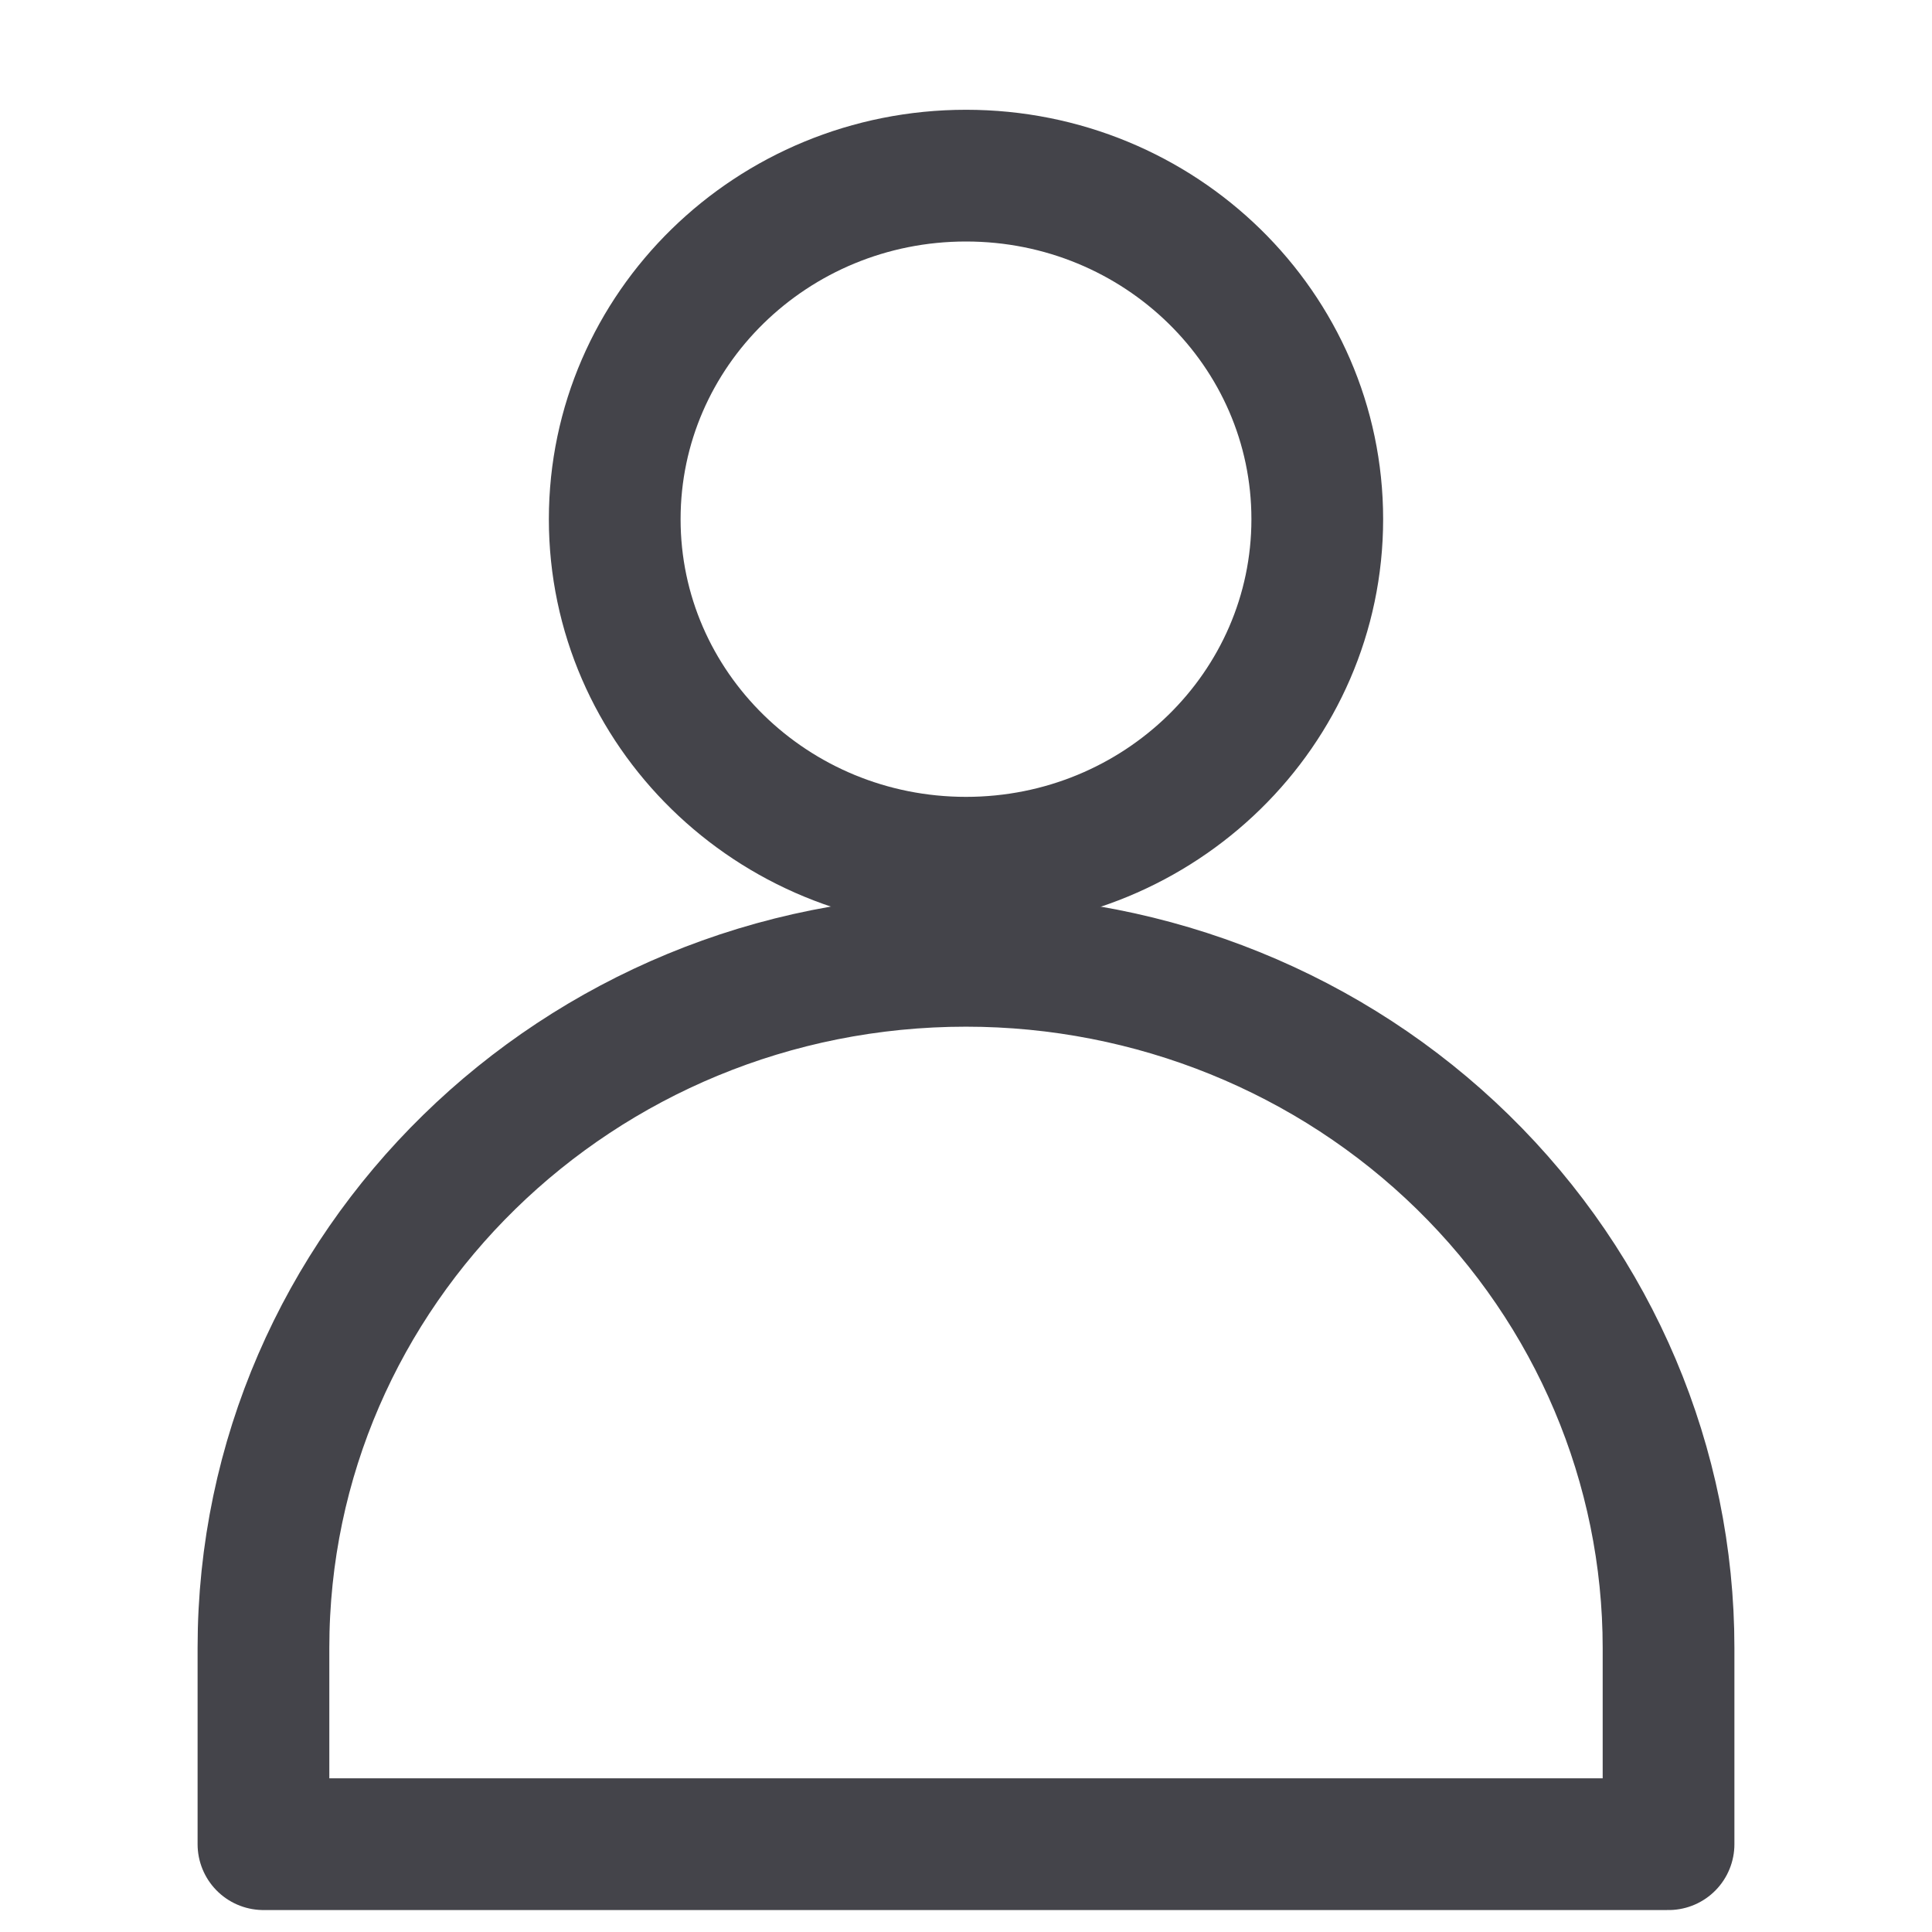
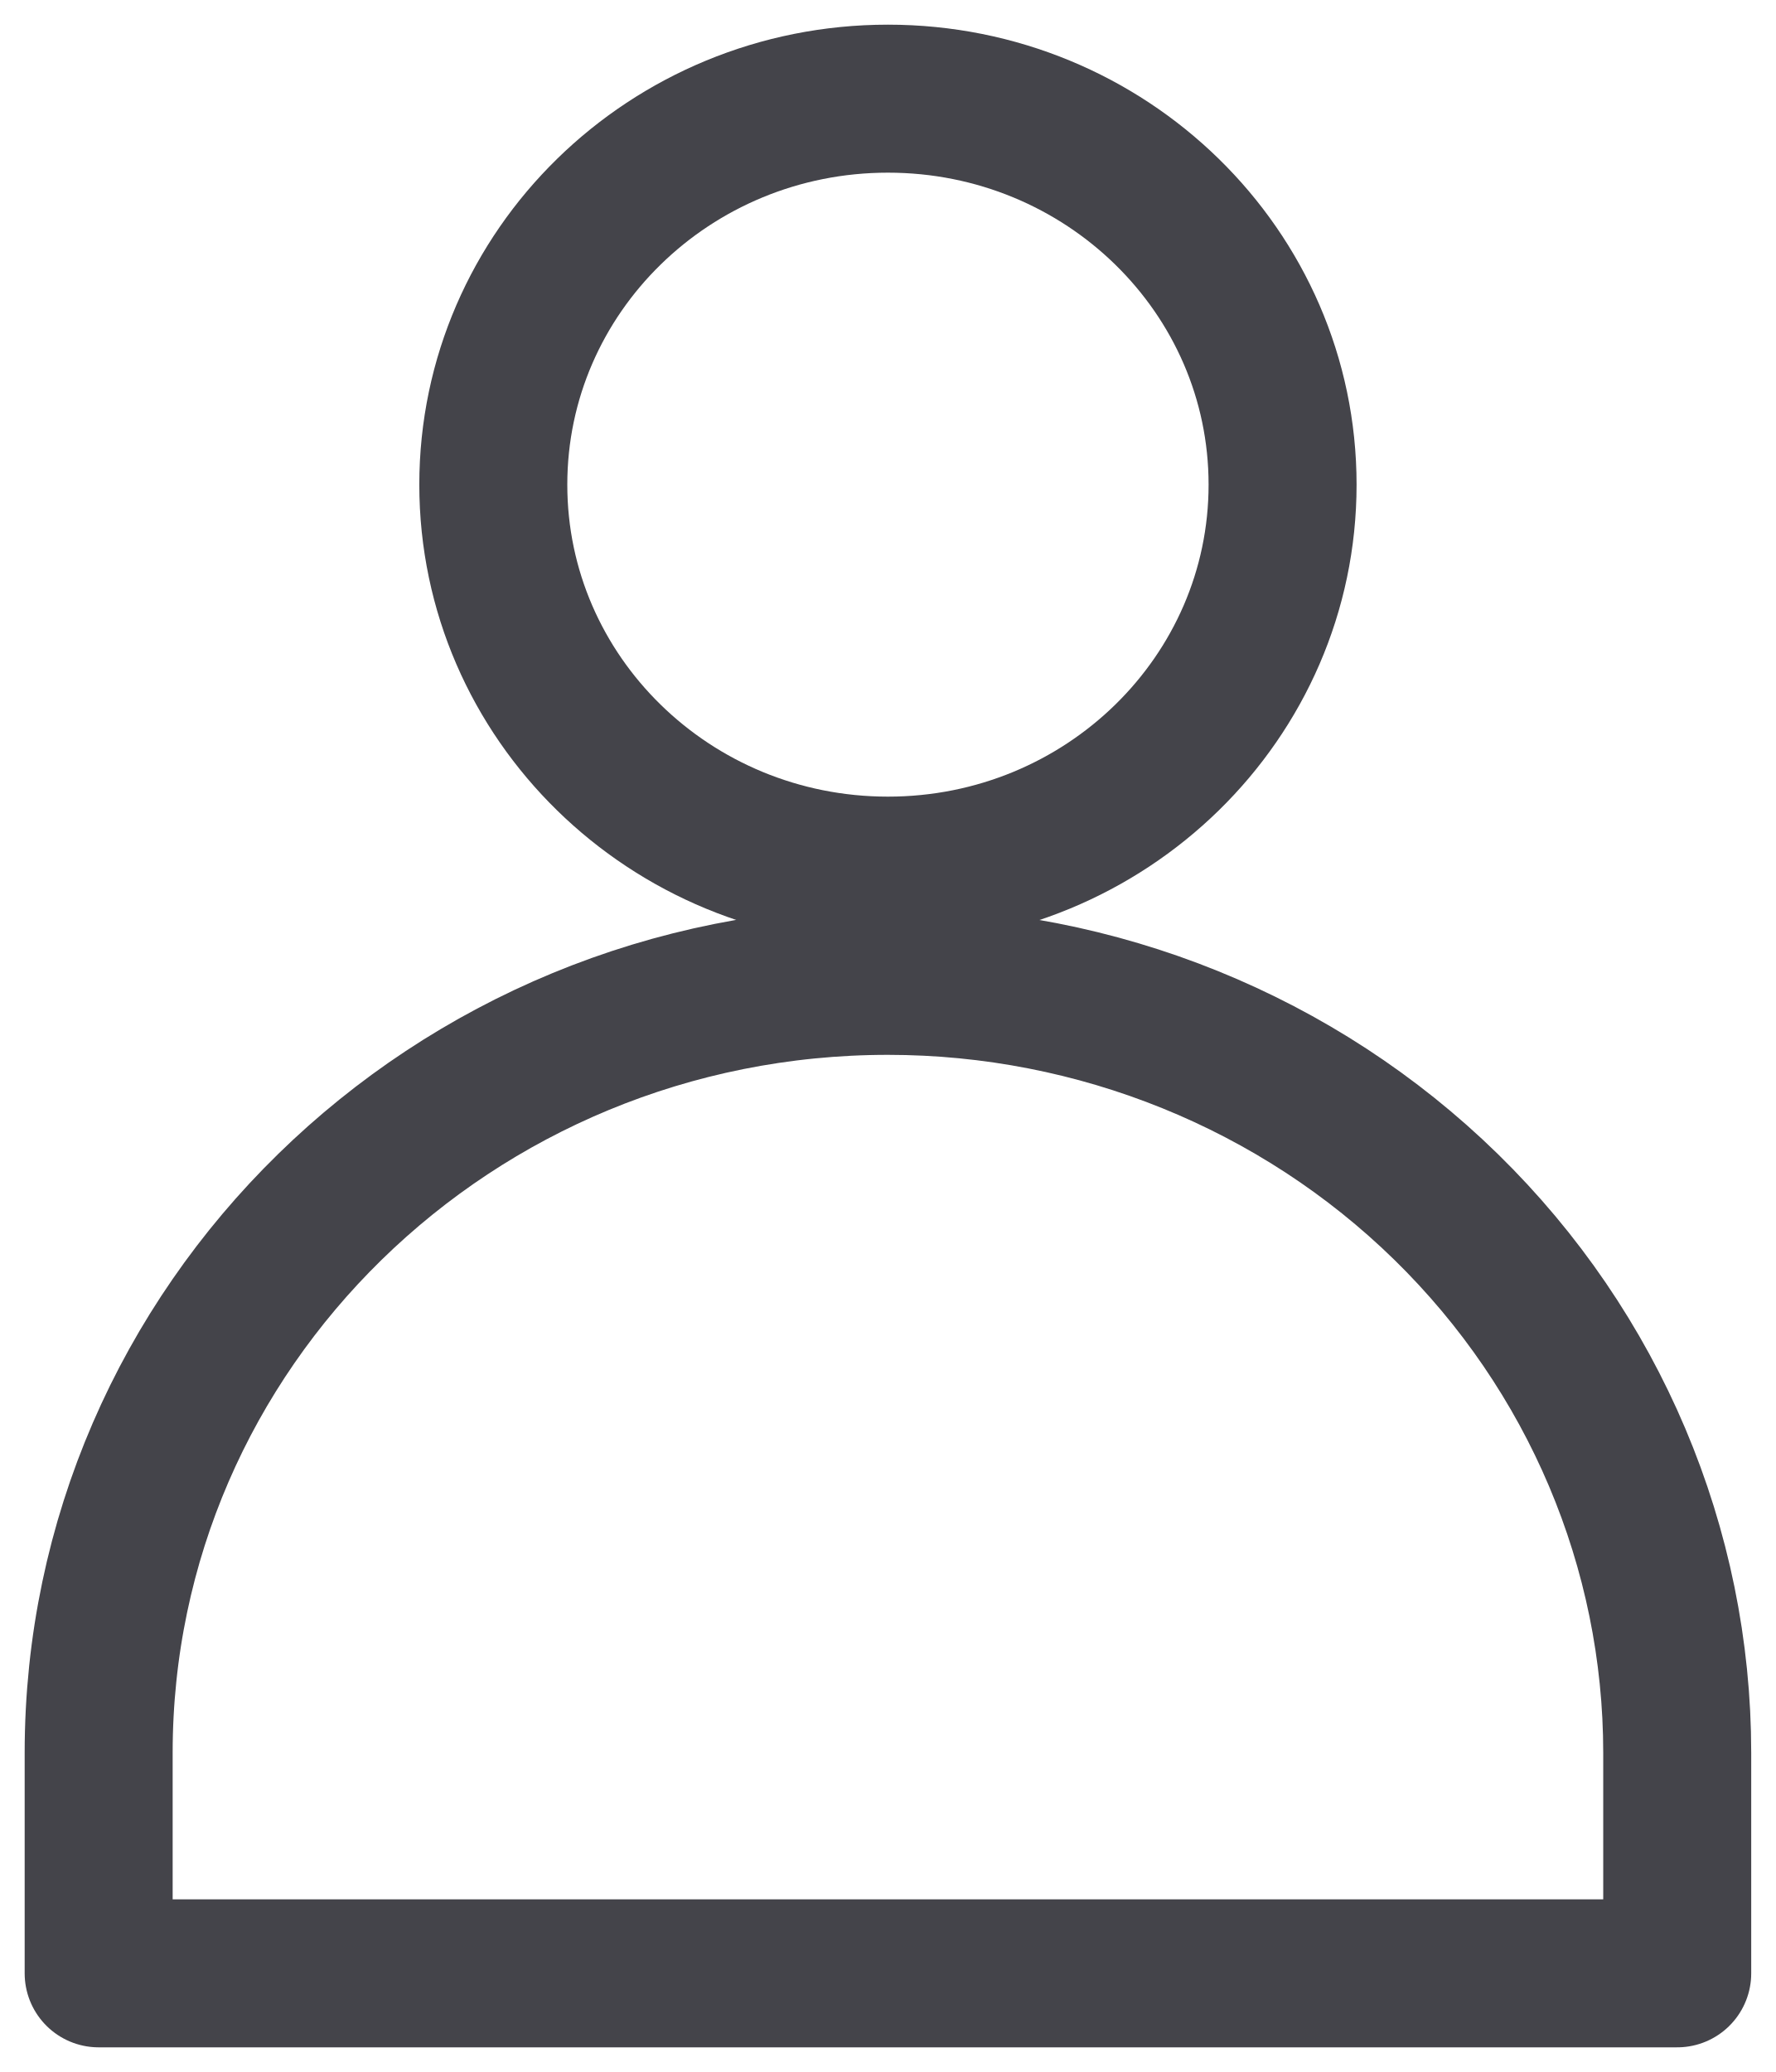
- <svg xmlns="http://www.w3.org/2000/svg" width="22" height="22" viewBox="0 0 22 22" fill="none">
-   <path fill-rule="evenodd" clip-rule="evenodd" d="M11 9.824C13.209 9.824 15 8.072 15 5.912C15 3.751 13.209 2 11 2C8.791 2 7 3.751 7 5.912C7 8.072 8.791 9.824 11 9.824Z" stroke="#44444A" stroke-width="1.5" stroke-linecap="round" stroke-linejoin="round" />
-   <path fill-rule="evenodd" clip-rule="evenodd" d="M11 10.941C6.582 10.941 3 14.444 3 18.765V21H19V18.765C19 16.69 18.158 14.7 16.657 13.232C15.157 11.765 13.122 10.941 11 10.941V10.941Z" stroke="#44444A" stroke-width="1.5" stroke-linecap="round" stroke-linejoin="round" />
+ <svg xmlns="http://www.w3.org/2000/svg" width="18" height="21" viewBox="0 0 18 21" fill="none">
+   <path fill-rule="evenodd" clip-rule="evenodd" d="M9 8.824C11.209 8.824 13 7.072 13 4.912C13 2.751 11.209 1 9 1C6.791 1 5 2.751 5 4.912C5 7.072 6.791 8.824 9 8.824Z" stroke="#44444A" stroke-width="1.5" stroke-linecap="round" stroke-linejoin="round" />
+   <path fill-rule="evenodd" clip-rule="evenodd" d="M9 9.941C4.582 9.941 1 13.444 1 17.765V20H17V17.765C17 15.69 16.158 13.7 14.657 12.232C13.157 10.765 11.122 9.941 9 9.941V9.941Z" stroke="#44444A" stroke-width="1.5" stroke-linecap="round" stroke-linejoin="round" />
</svg>
